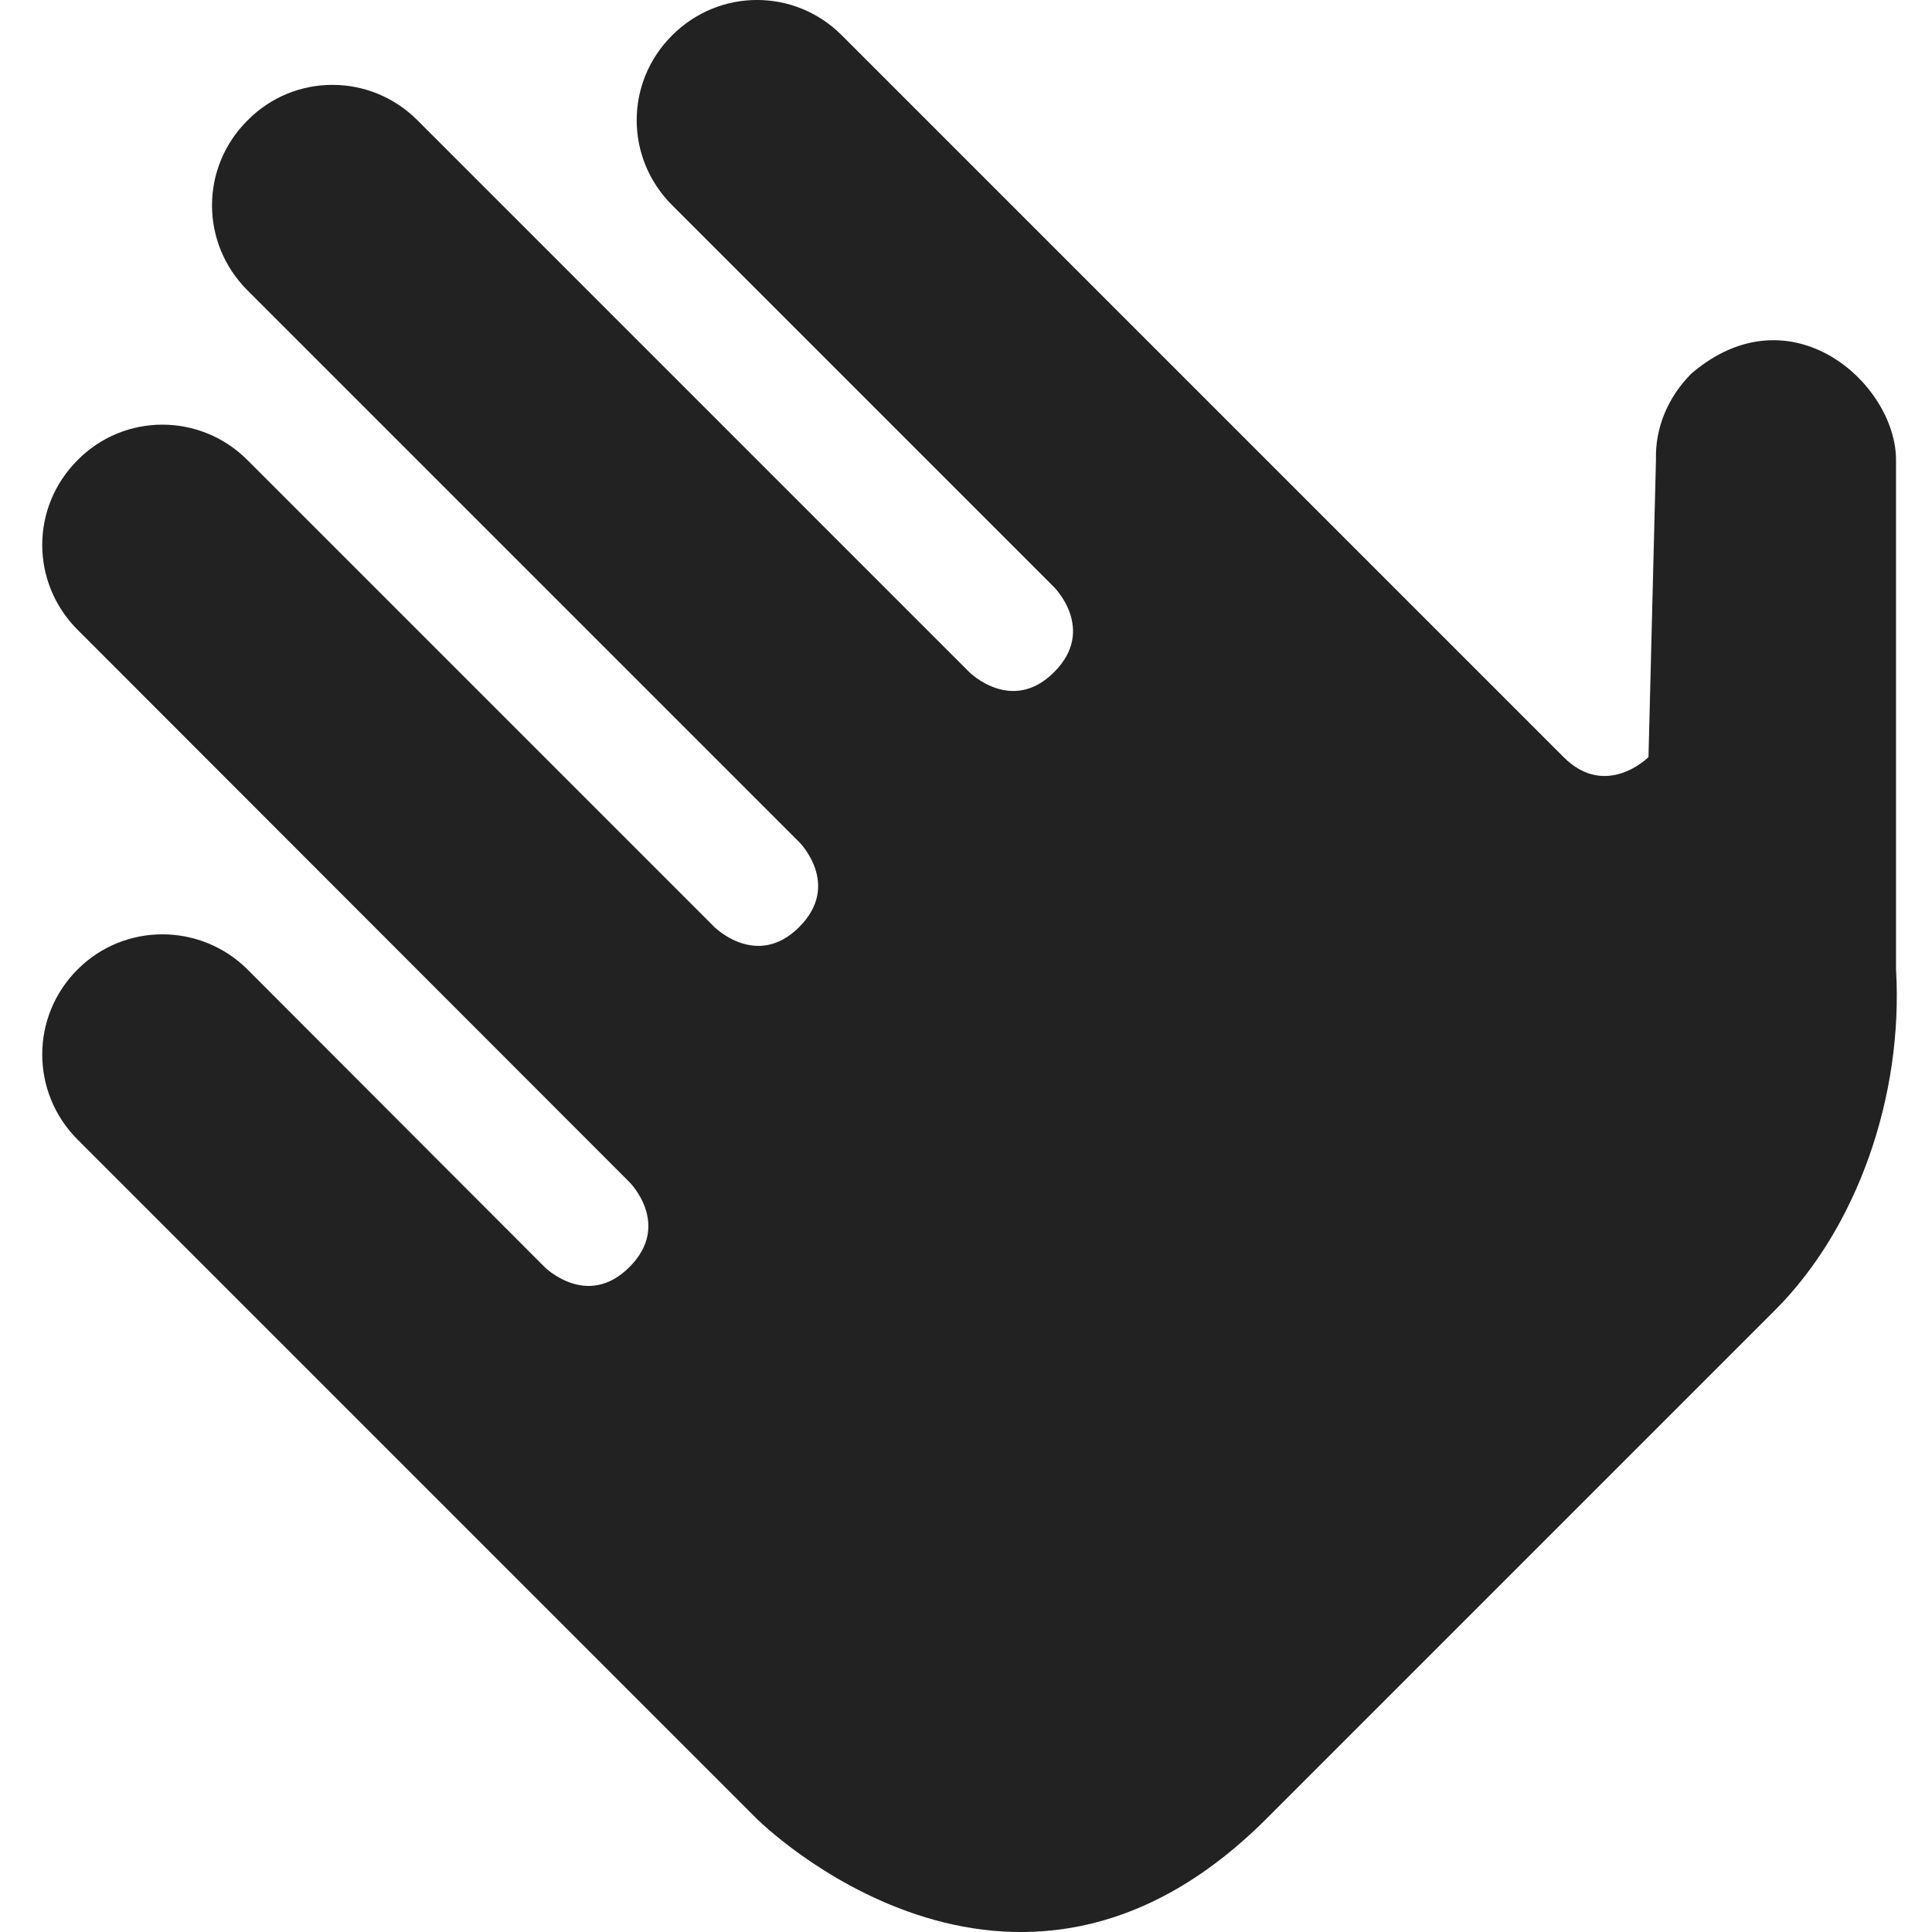
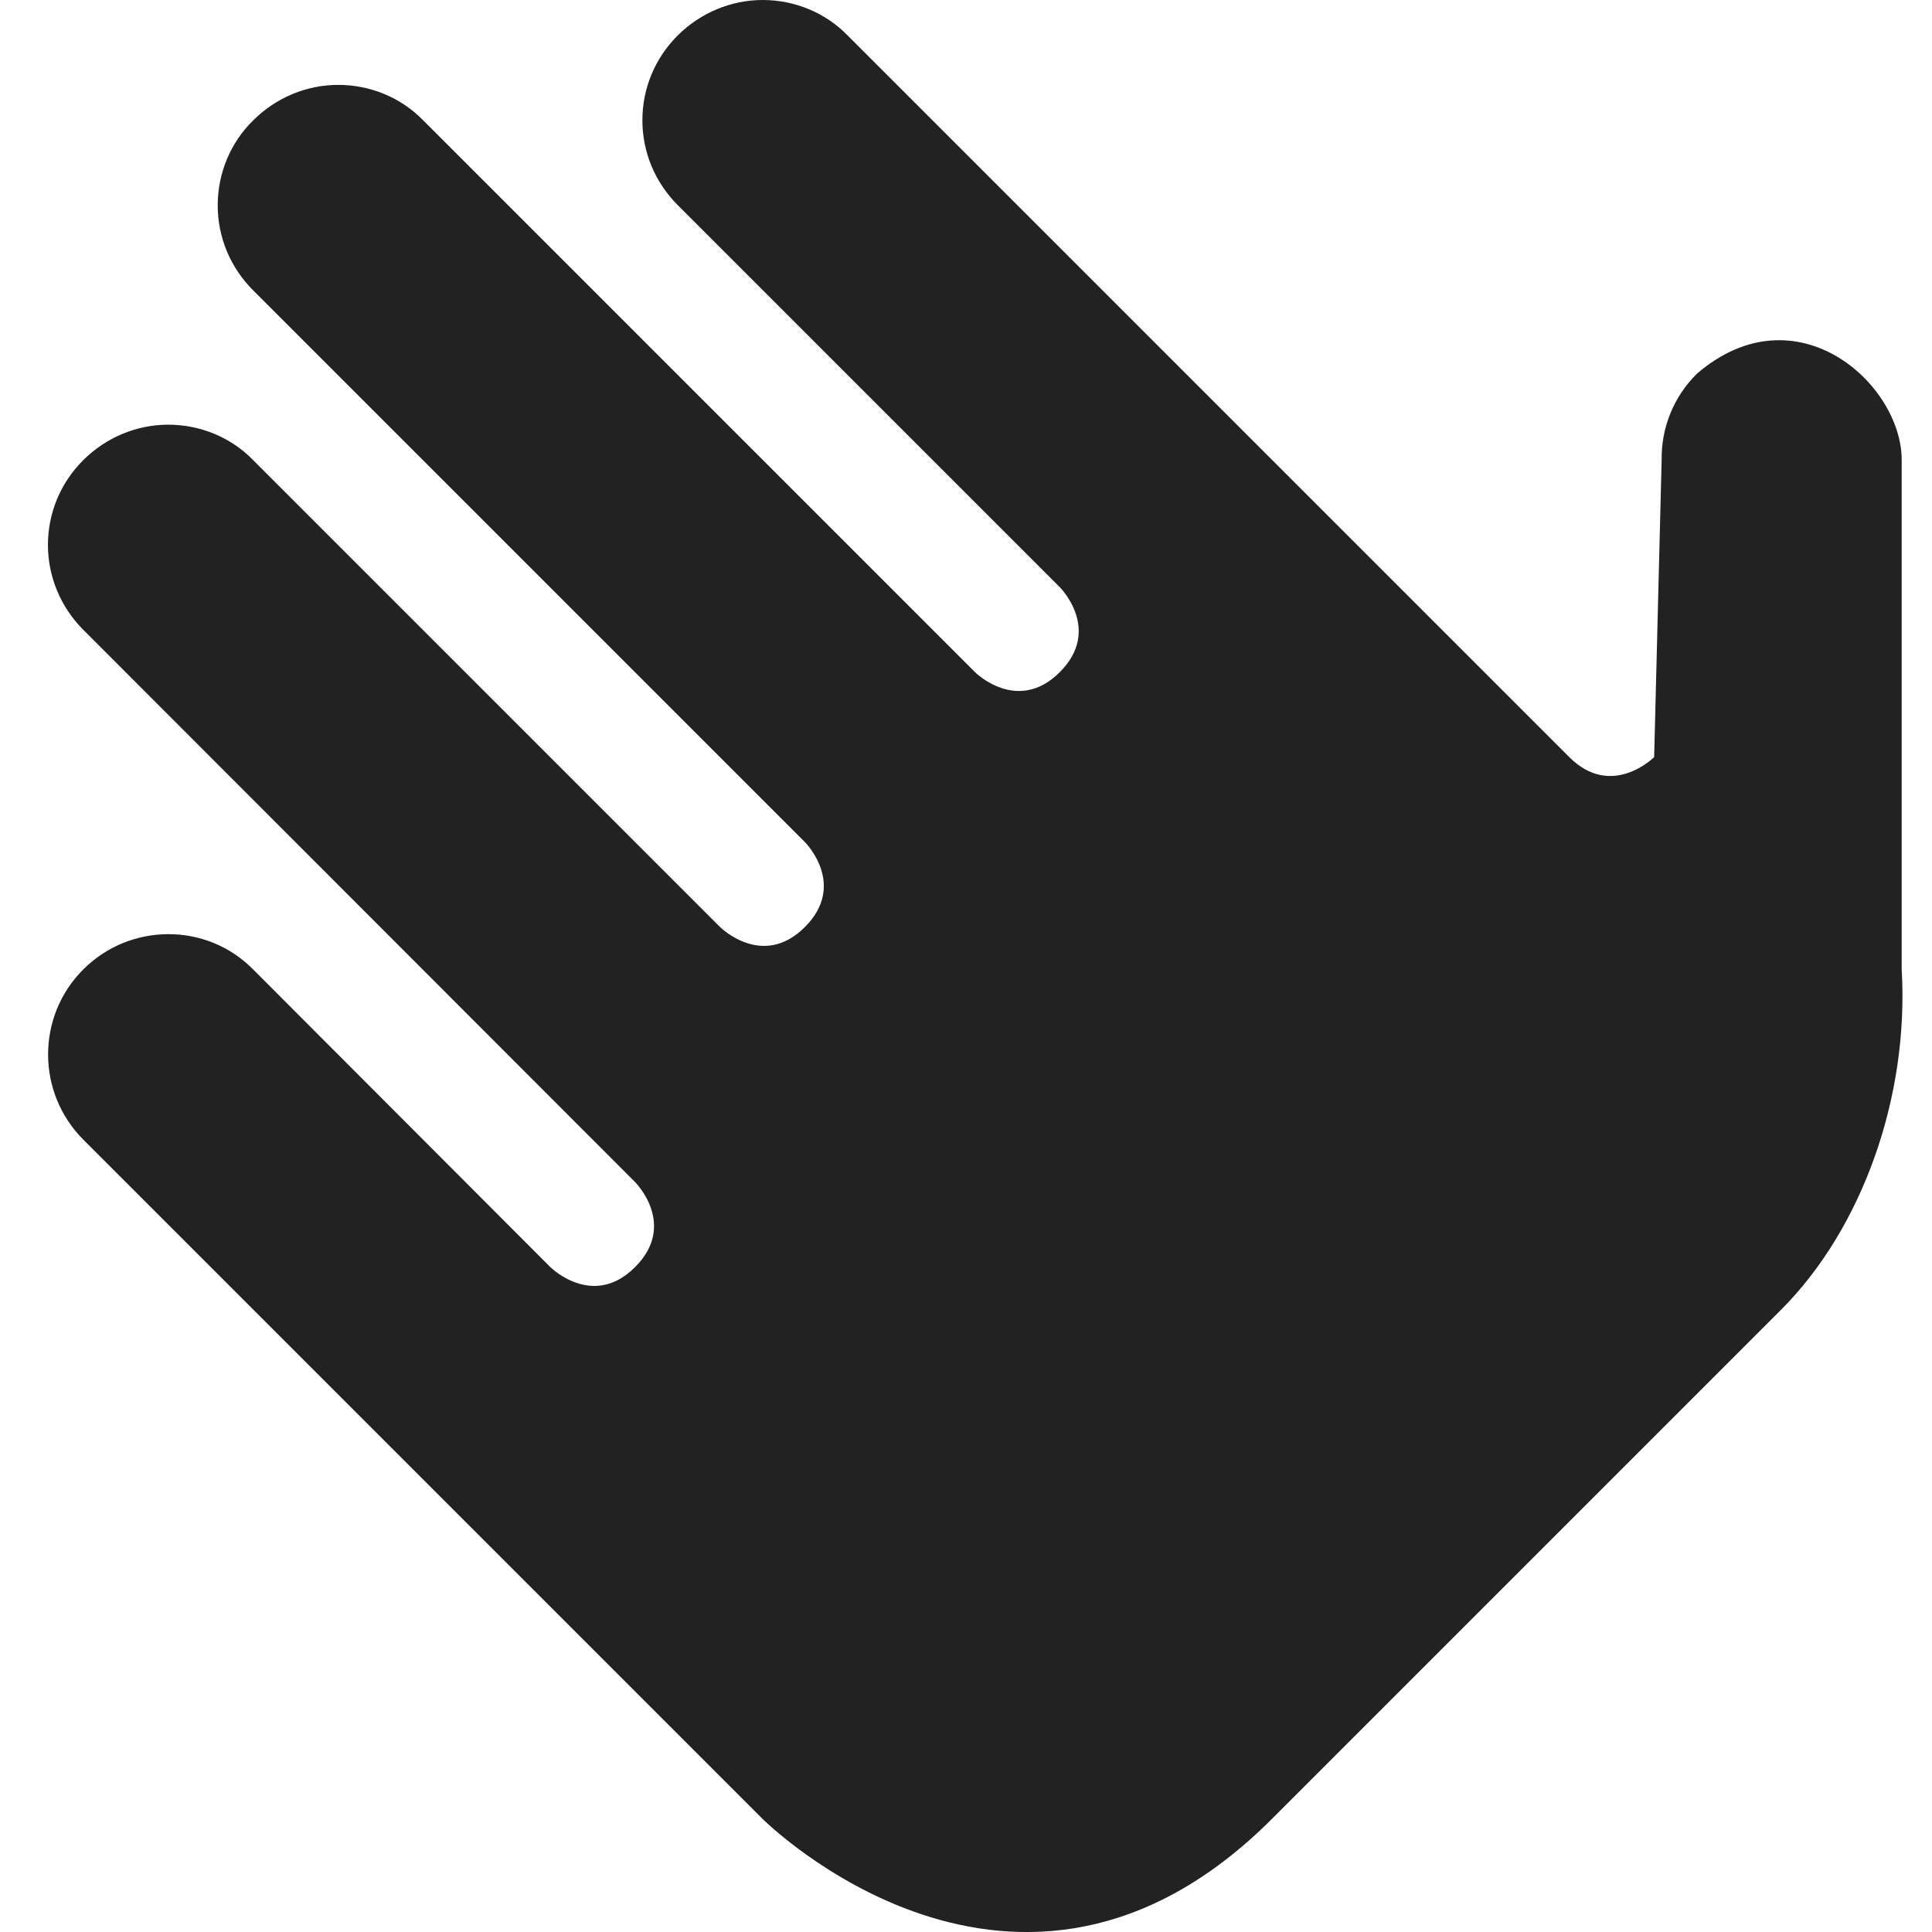
<svg xmlns="http://www.w3.org/2000/svg" height="16px" viewBox="0 0 16 16" width="16px">
-   <path d="m 2.051 0.996 c 0.387 -0.391 1.016 -0.391 1.406 0 l 4.57 4.57 s 0.352 0.352 0.703 0 c 0.352 -0.352 0 -0.703 0 -0.703 l -3.164 -3.164 c -0.391 -0.391 -0.391 -1.016 0 -1.406 c 0.391 -0.391 1.016 -0.391 1.406 0 l 5.977 5.977 c 0.352 0.352 0.703 0 0.703 0 l 0.062 -2.461 c -0.008 -0.27 0.102 -0.523 0.293 -0.715 c 0.82 -0.703 1.695 0.082 1.695 0.715 v 4.219 c 0.062 1.059 -0.328 2.145 -0.996 2.816 l -4.219 4.219 c -2.109 2.109 -4.219 0 -4.219 0 l -5.625 -5.625 c -0.391 -0.391 -0.391 -1.02 0 -1.41 c 0.387 -0.387 1.016 -0.387 1.406 0 l 2.461 2.465 s 0.352 0.352 0.703 0 c 0.352 -0.352 0 -0.703 0 -0.703 l -4.57 -4.574 c -0.391 -0.391 -0.391 -1.016 0 -1.406 c 0.387 -0.391 1.016 -0.391 1.406 0 l 3.867 3.867 s 0.352 0.352 0.703 0 c 0.352 -0.352 0 -0.703 0 -0.703 l -4.57 -4.57 c -0.391 -0.391 -0.391 -1.016 0 -1.406 z m 0 0" fill="#222222" />
+   <path d="m 2.098 0.996 c 0.188 -0.188 0.441 -0.293 0.703 -0.293 c 0.266 0 0.52 0.105 0.703 0.293 l 4.57 4.57 s 0.352 0.352 0.703 0 c 0.352 -0.352 0 -0.703 0 -0.703 l -3.164 -3.164 c -0.188 -0.188 -0.293 -0.438 -0.293 -0.703 s 0.105 -0.516 0.293 -0.703 s 0.441 -0.293 0.703 -0.293 c 0.266 0 0.52 0.105 0.703 0.293 l 5.977 5.977 c 0.352 0.352 0.703 0 0.703 0 l 0.062 -2.461 c -0.004 -0.27 0.102 -0.527 0.293 -0.715 c 0.82 -0.703 1.695 0.082 1.695 0.715 v 4.219 c 0.062 1.059 -0.328 2.145 -0.996 2.816 l -4.219 4.219 c -2.109 2.109 -4.219 0 -4.219 0 l -5.625 -5.625 c -0.387 -0.387 -0.391 -1.02 0 -1.41 c 0.387 -0.387 1.02 -0.391 1.406 0 l 2.461 2.465 s 0.352 0.352 0.703 0 c 0.352 -0.352 0 -0.703 0 -0.703 l -4.57 -4.574 c -0.188 -0.188 -0.293 -0.441 -0.293 -0.703 c 0 -0.266 0.105 -0.516 0.293 -0.703 s 0.441 -0.293 0.703 -0.293 c 0.266 0 0.52 0.105 0.703 0.293 l 3.867 3.867 s 0.352 0.352 0.703 0 c 0.352 -0.352 0 -0.703 0 -0.703 l -4.57 -4.57 c -0.188 -0.188 -0.293 -0.438 -0.293 -0.703 s 0.105 -0.52 0.293 -0.703 m 0 0" fill="#222222" />
</svg>
